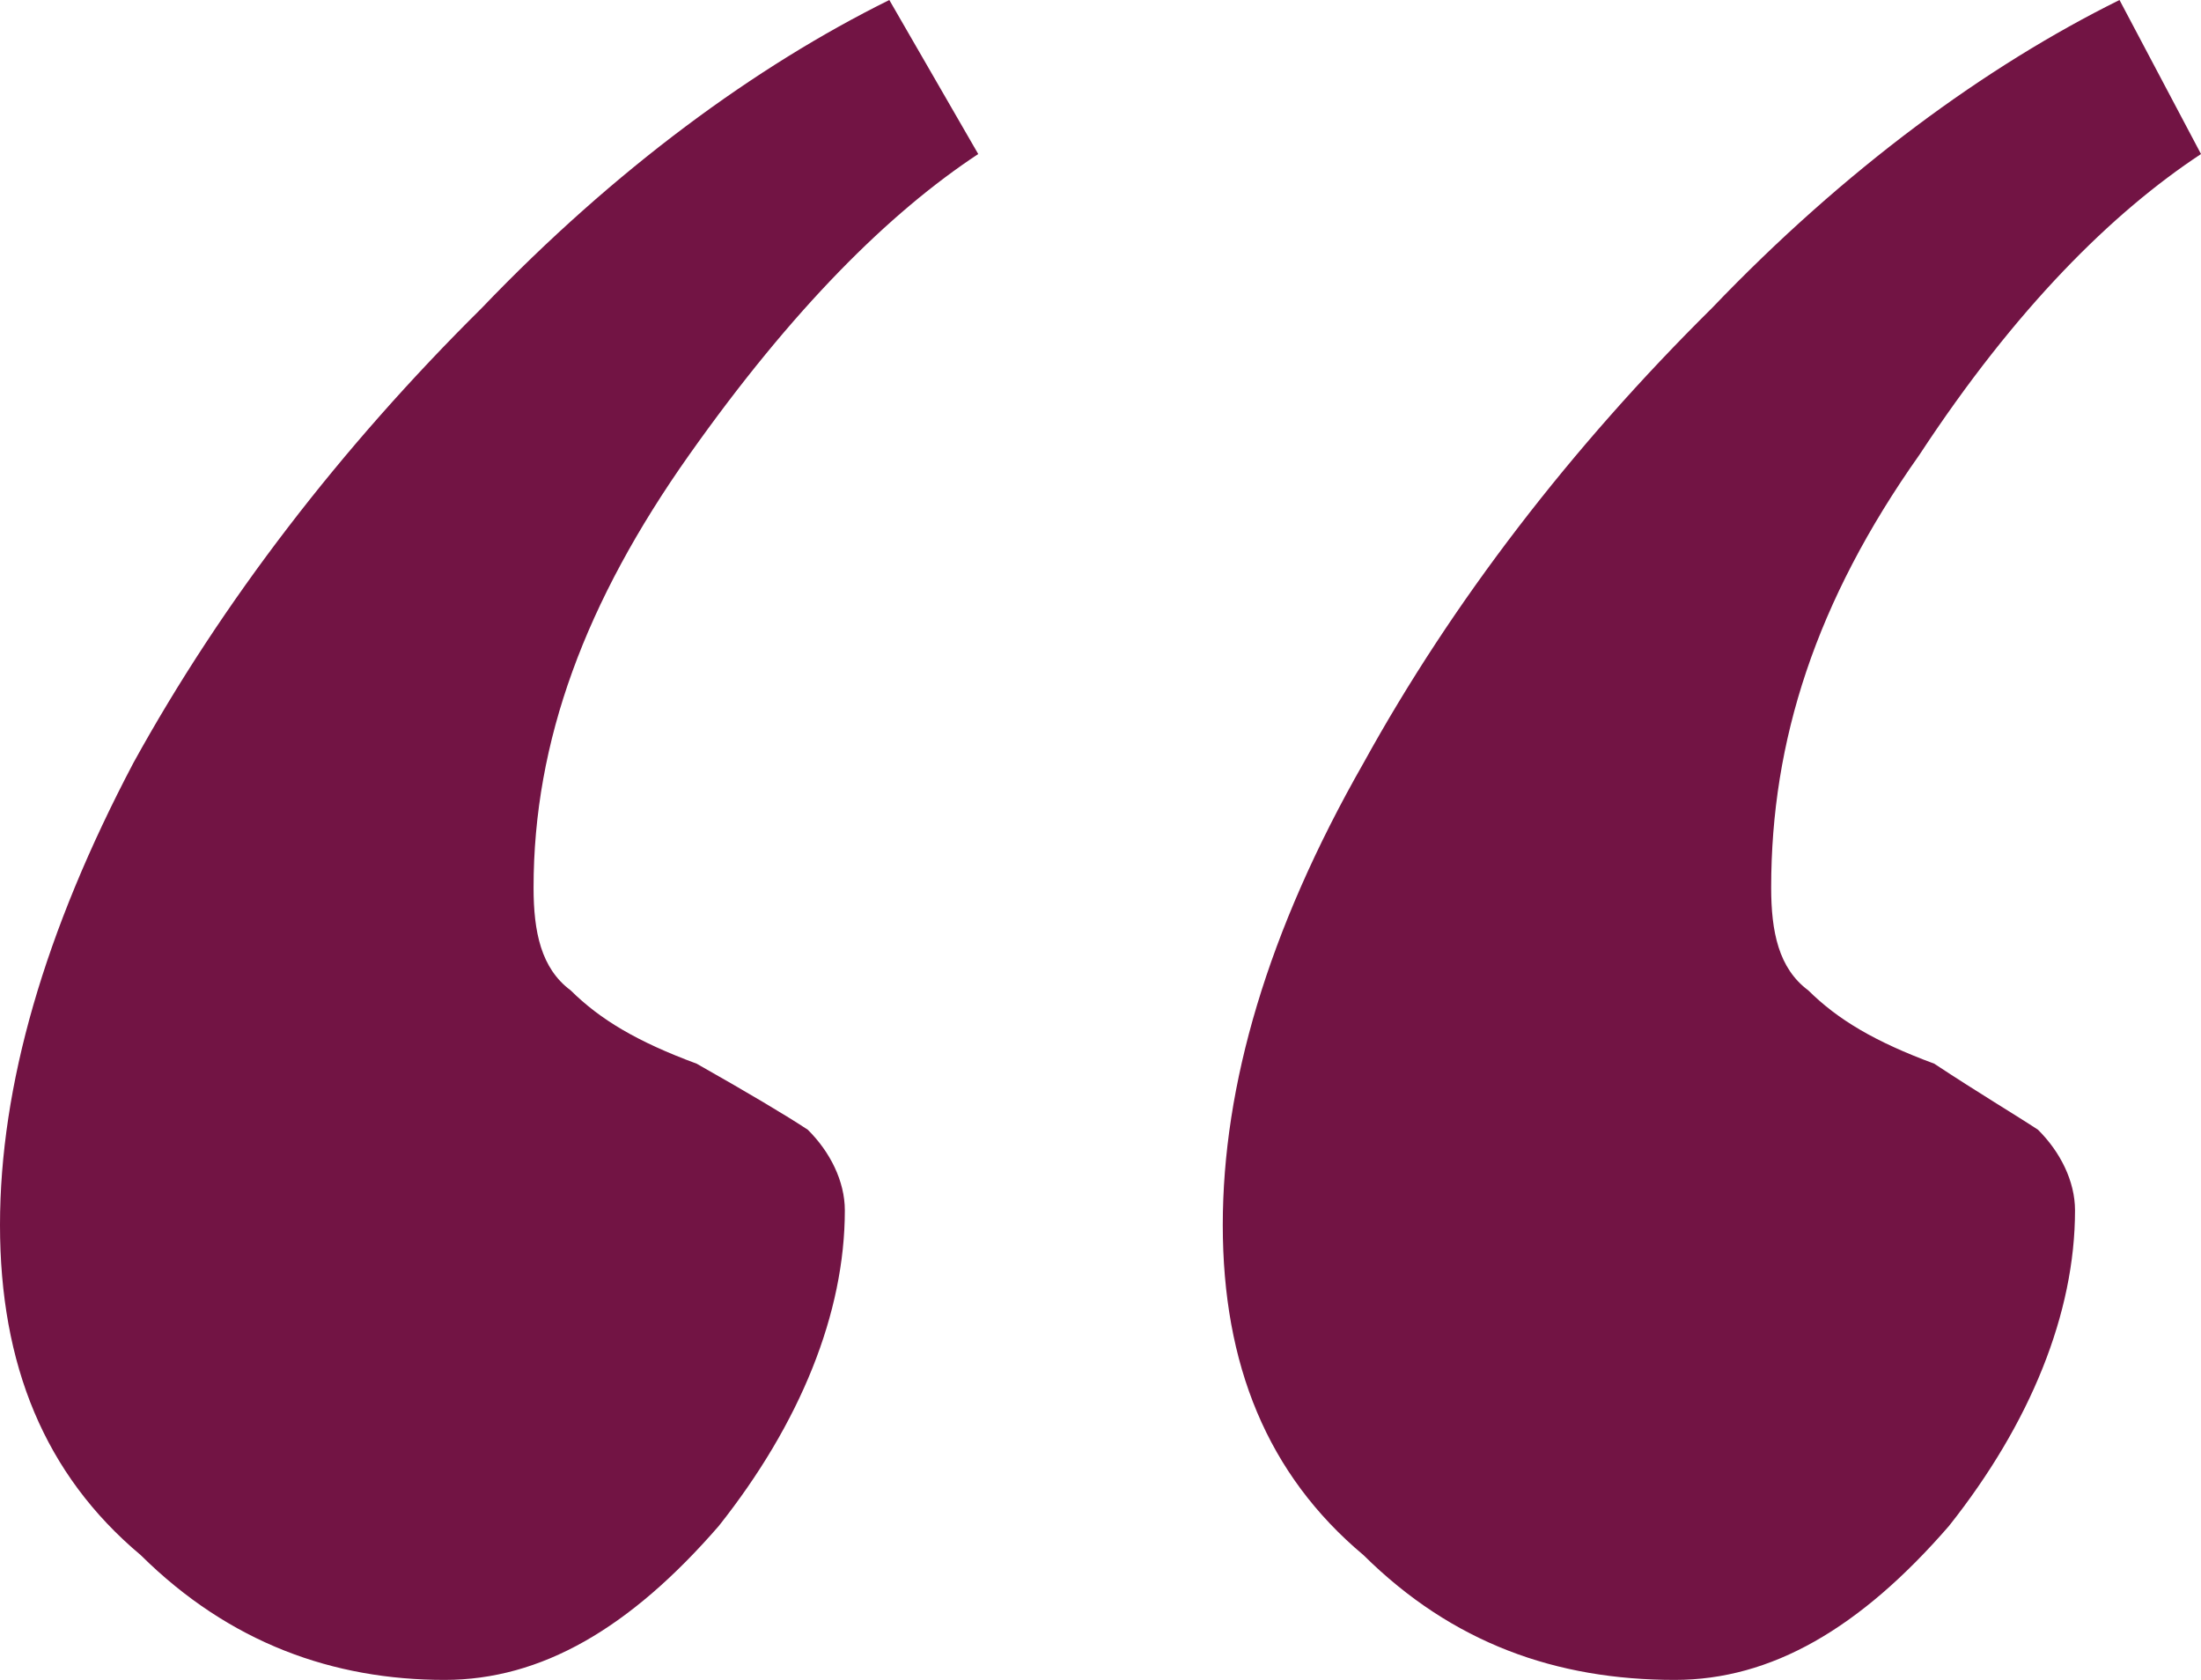
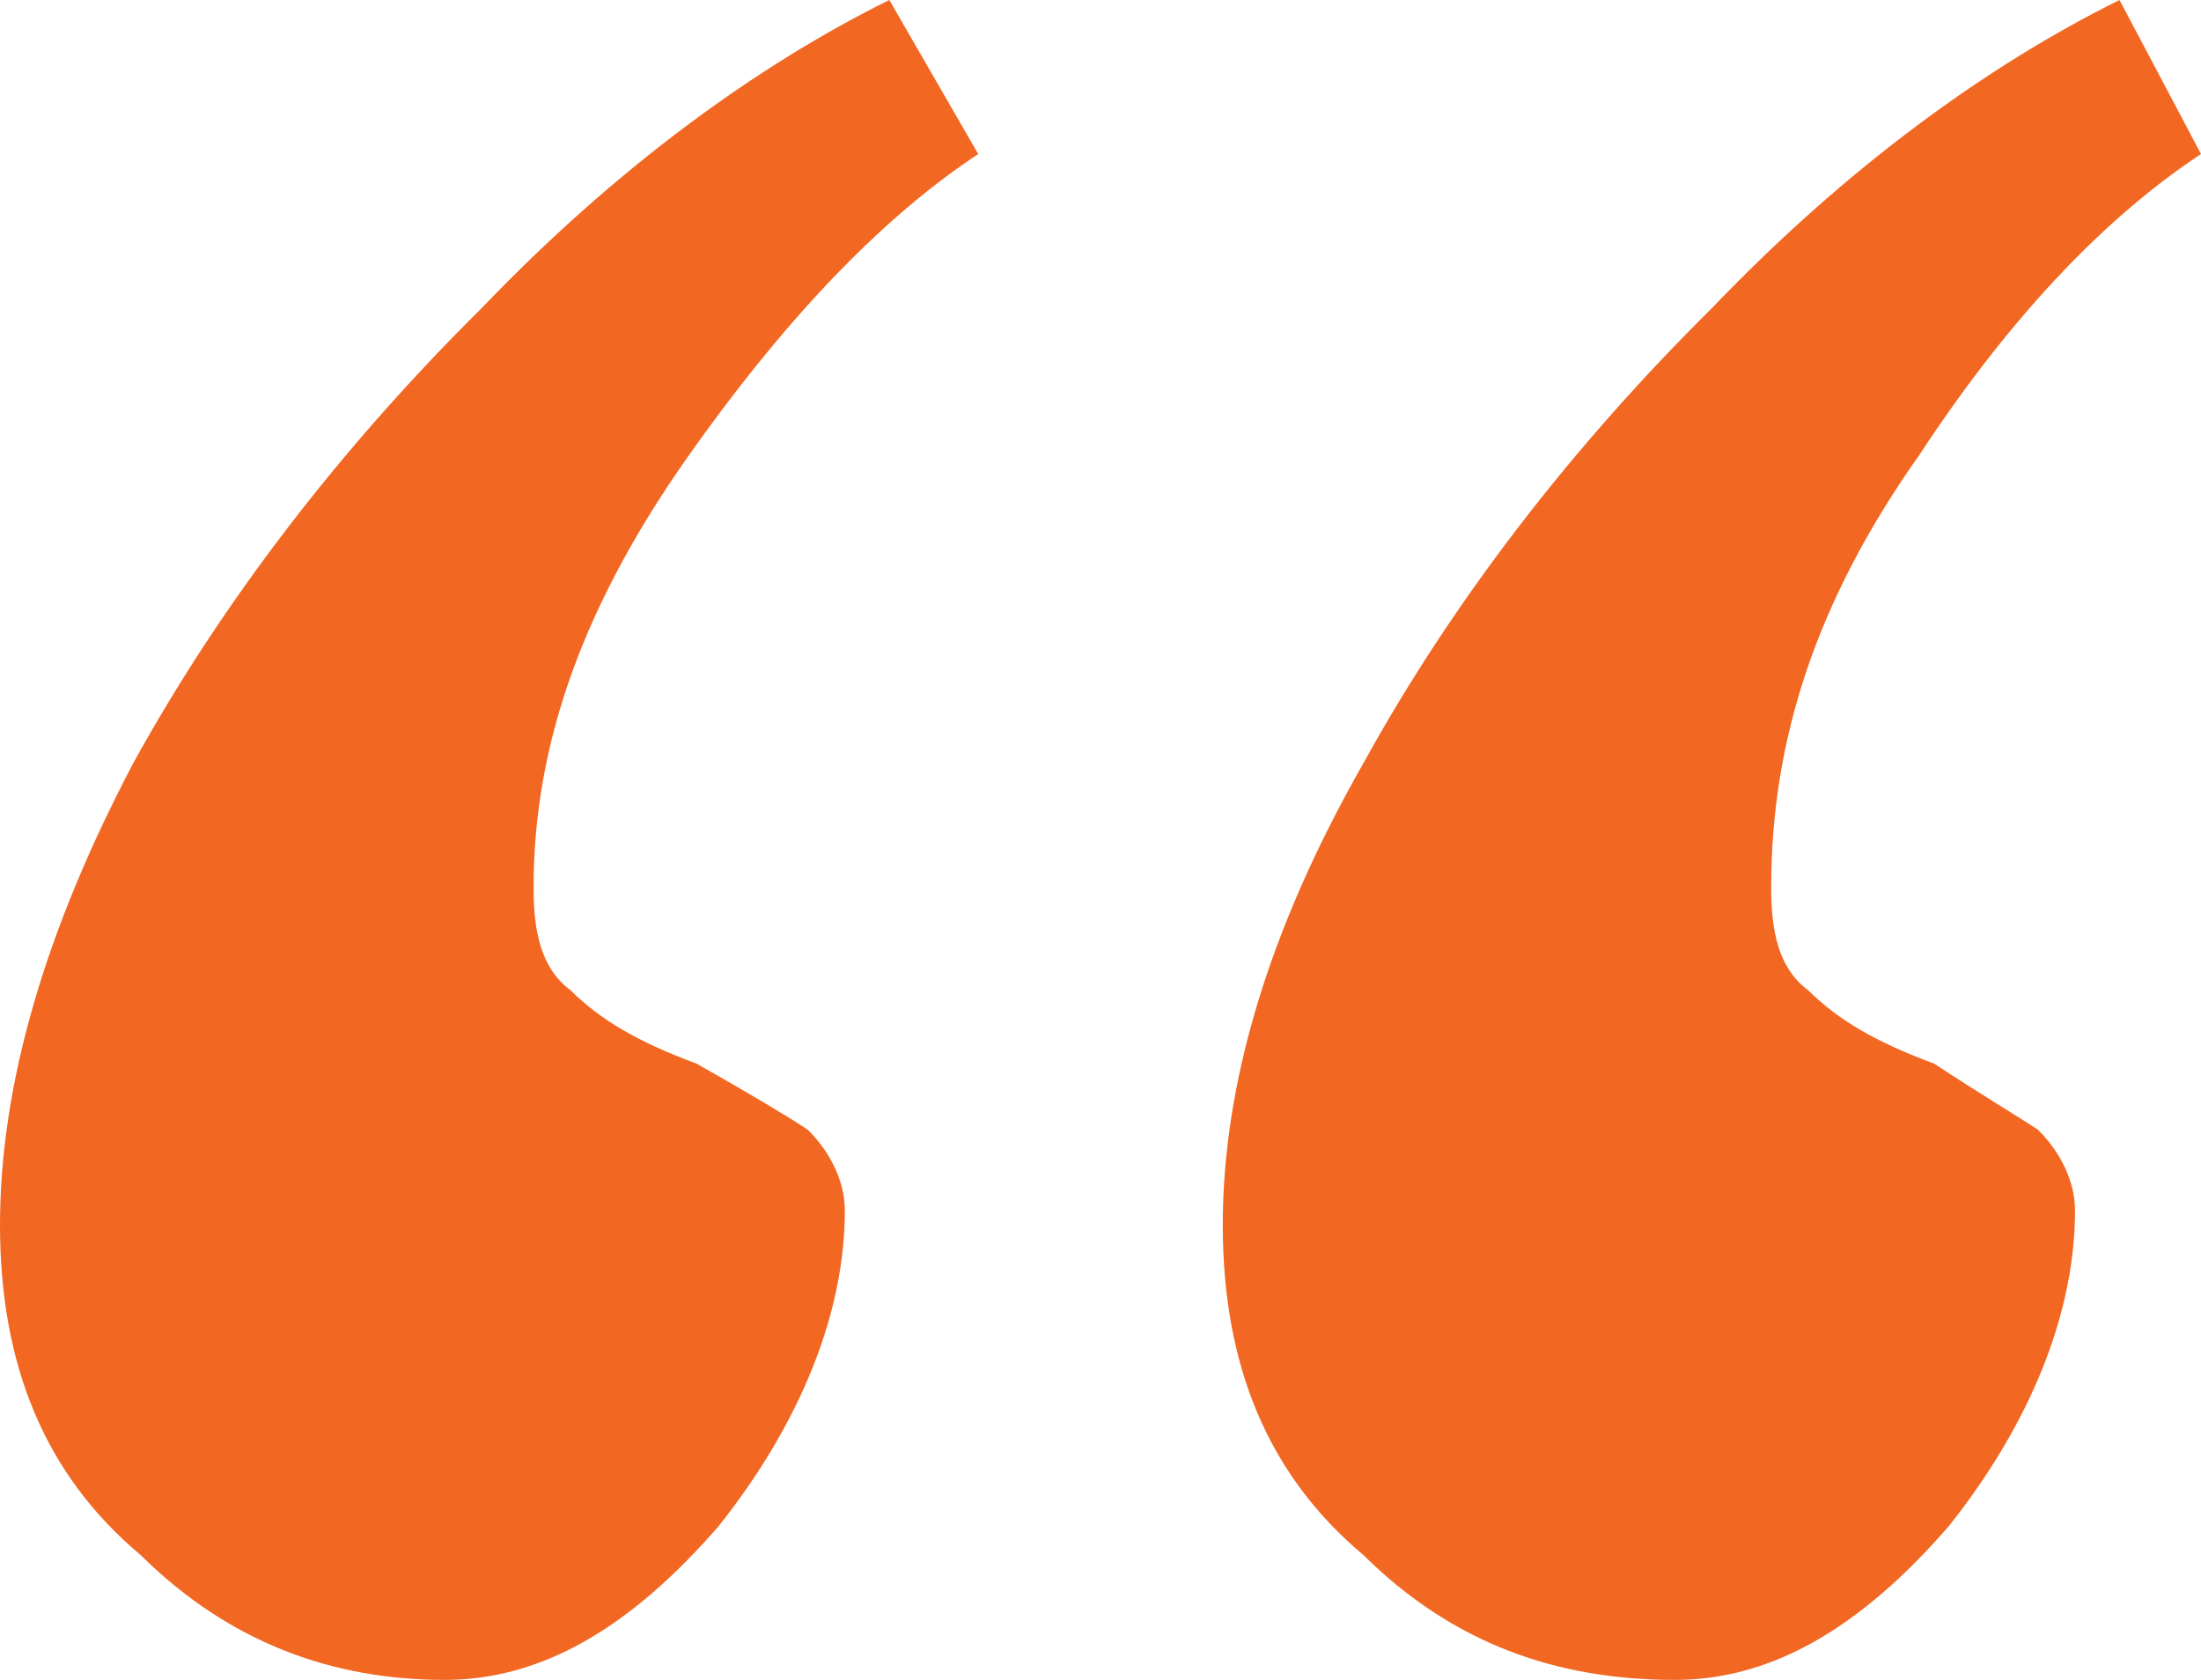
<svg xmlns="http://www.w3.org/2000/svg" width="38" height="29" viewBox="0 0 38 29" fill="none">
-   <path d="M2.431 26.847C0.768 25.454 0 23.555 0 21.148C0 18.742 0.768 16.083 2.303 13.17C3.838 10.384 5.886 7.725 8.316 5.319C10.62 2.913 13.05 1.14 15.354 0L16.889 2.659C15.354 3.672 13.69 5.319 11.899 7.852C10.108 10.384 9.212 12.79 9.212 15.323C9.212 16.083 9.34 16.716 9.852 17.096C10.364 17.603 11.003 17.983 12.027 18.362C12.923 18.869 13.562 19.249 13.946 19.502C14.33 19.882 14.586 20.389 14.586 20.895C14.586 22.668 13.818 24.568 12.411 26.341C10.875 28.113 9.34 29 7.677 29C5.758 29 3.966 28.367 2.431 26.847ZM23.542 26.847C21.879 25.454 21.111 23.555 21.111 21.148C21.111 18.742 21.879 16.083 23.542 13.17C25.077 10.384 27.125 7.725 29.556 5.319C31.859 2.913 34.29 1.14 36.593 0L38 2.659C36.465 3.672 34.801 5.319 33.138 7.852C31.347 10.384 30.579 12.79 30.579 15.323C30.579 16.083 30.707 16.716 31.219 17.096C31.731 17.603 32.37 17.983 33.394 18.362C34.162 18.869 34.801 19.249 35.185 19.502C35.569 19.882 35.825 20.389 35.825 20.895C35.825 22.668 35.057 24.568 33.65 26.341C32.114 28.113 30.579 29 28.916 29C26.869 29 25.077 28.367 23.542 26.847Z" fill="#721444" />
+   <path d="M2.431 26.847C0.768 25.454 0 23.555 0 21.148C0 18.742 0.768 16.083 2.303 13.17C3.838 10.384 5.886 7.725 8.316 5.319C10.62 2.913 13.05 1.14 15.354 0L16.889 2.659C15.354 3.672 13.69 5.319 11.899 7.852C10.108 10.384 9.212 12.79 9.212 15.323C9.212 16.083 9.34 16.716 9.852 17.096C10.364 17.603 11.003 17.983 12.027 18.362C12.923 18.869 13.562 19.249 13.946 19.502C14.33 19.882 14.586 20.389 14.586 20.895C14.586 22.668 13.818 24.568 12.411 26.341C10.875 28.113 9.34 29 7.677 29C5.758 29 3.966 28.367 2.431 26.847ZM23.542 26.847C21.879 25.454 21.111 23.555 21.111 21.148C21.111 18.742 21.879 16.083 23.542 13.17C25.077 10.384 27.125 7.725 29.556 5.319C31.859 2.913 34.29 1.14 36.593 0L38 2.659C36.465 3.672 34.801 5.319 33.138 7.852C31.347 10.384 30.579 12.79 30.579 15.323C30.579 16.083 30.707 16.716 31.219 17.096C31.731 17.603 32.37 17.983 33.394 18.362C34.162 18.869 34.801 19.249 35.185 19.502C35.569 19.882 35.825 20.389 35.825 20.895C35.825 22.668 35.057 24.568 33.65 26.341C32.114 28.113 30.579 29 28.916 29C26.869 29 25.077 28.367 23.542 26.847Z" fill="#F26722" />
</svg>
